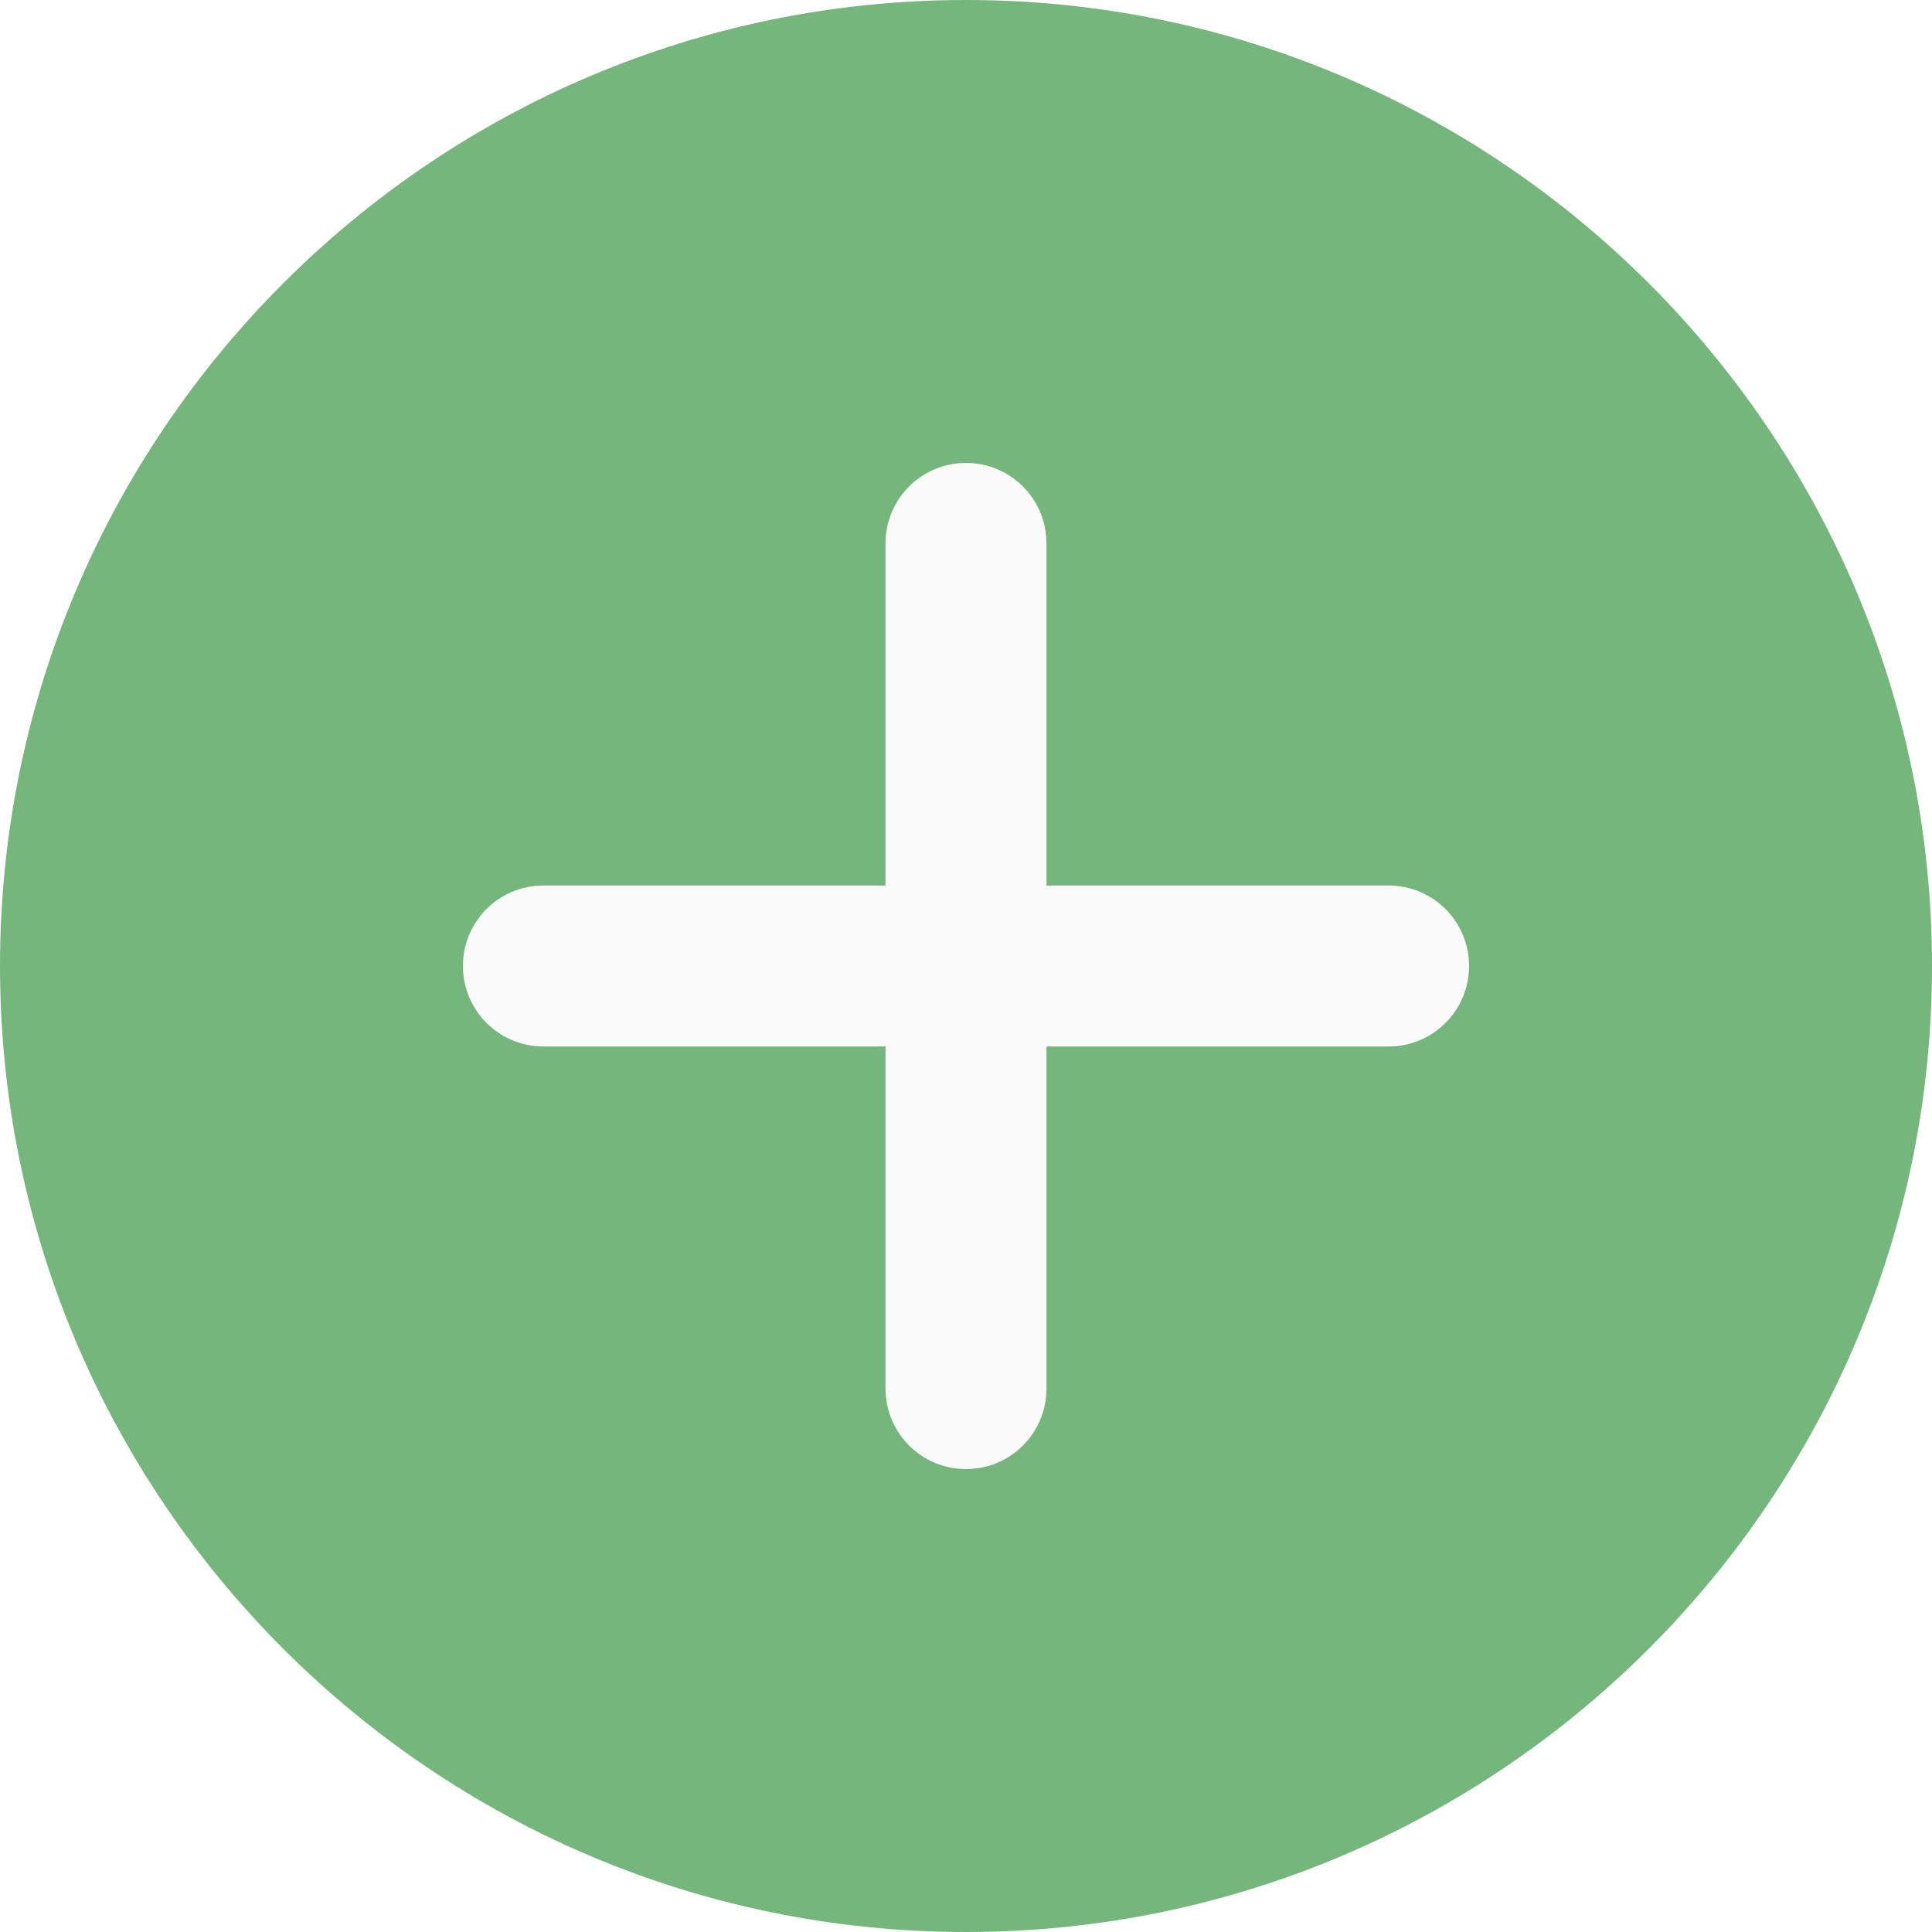
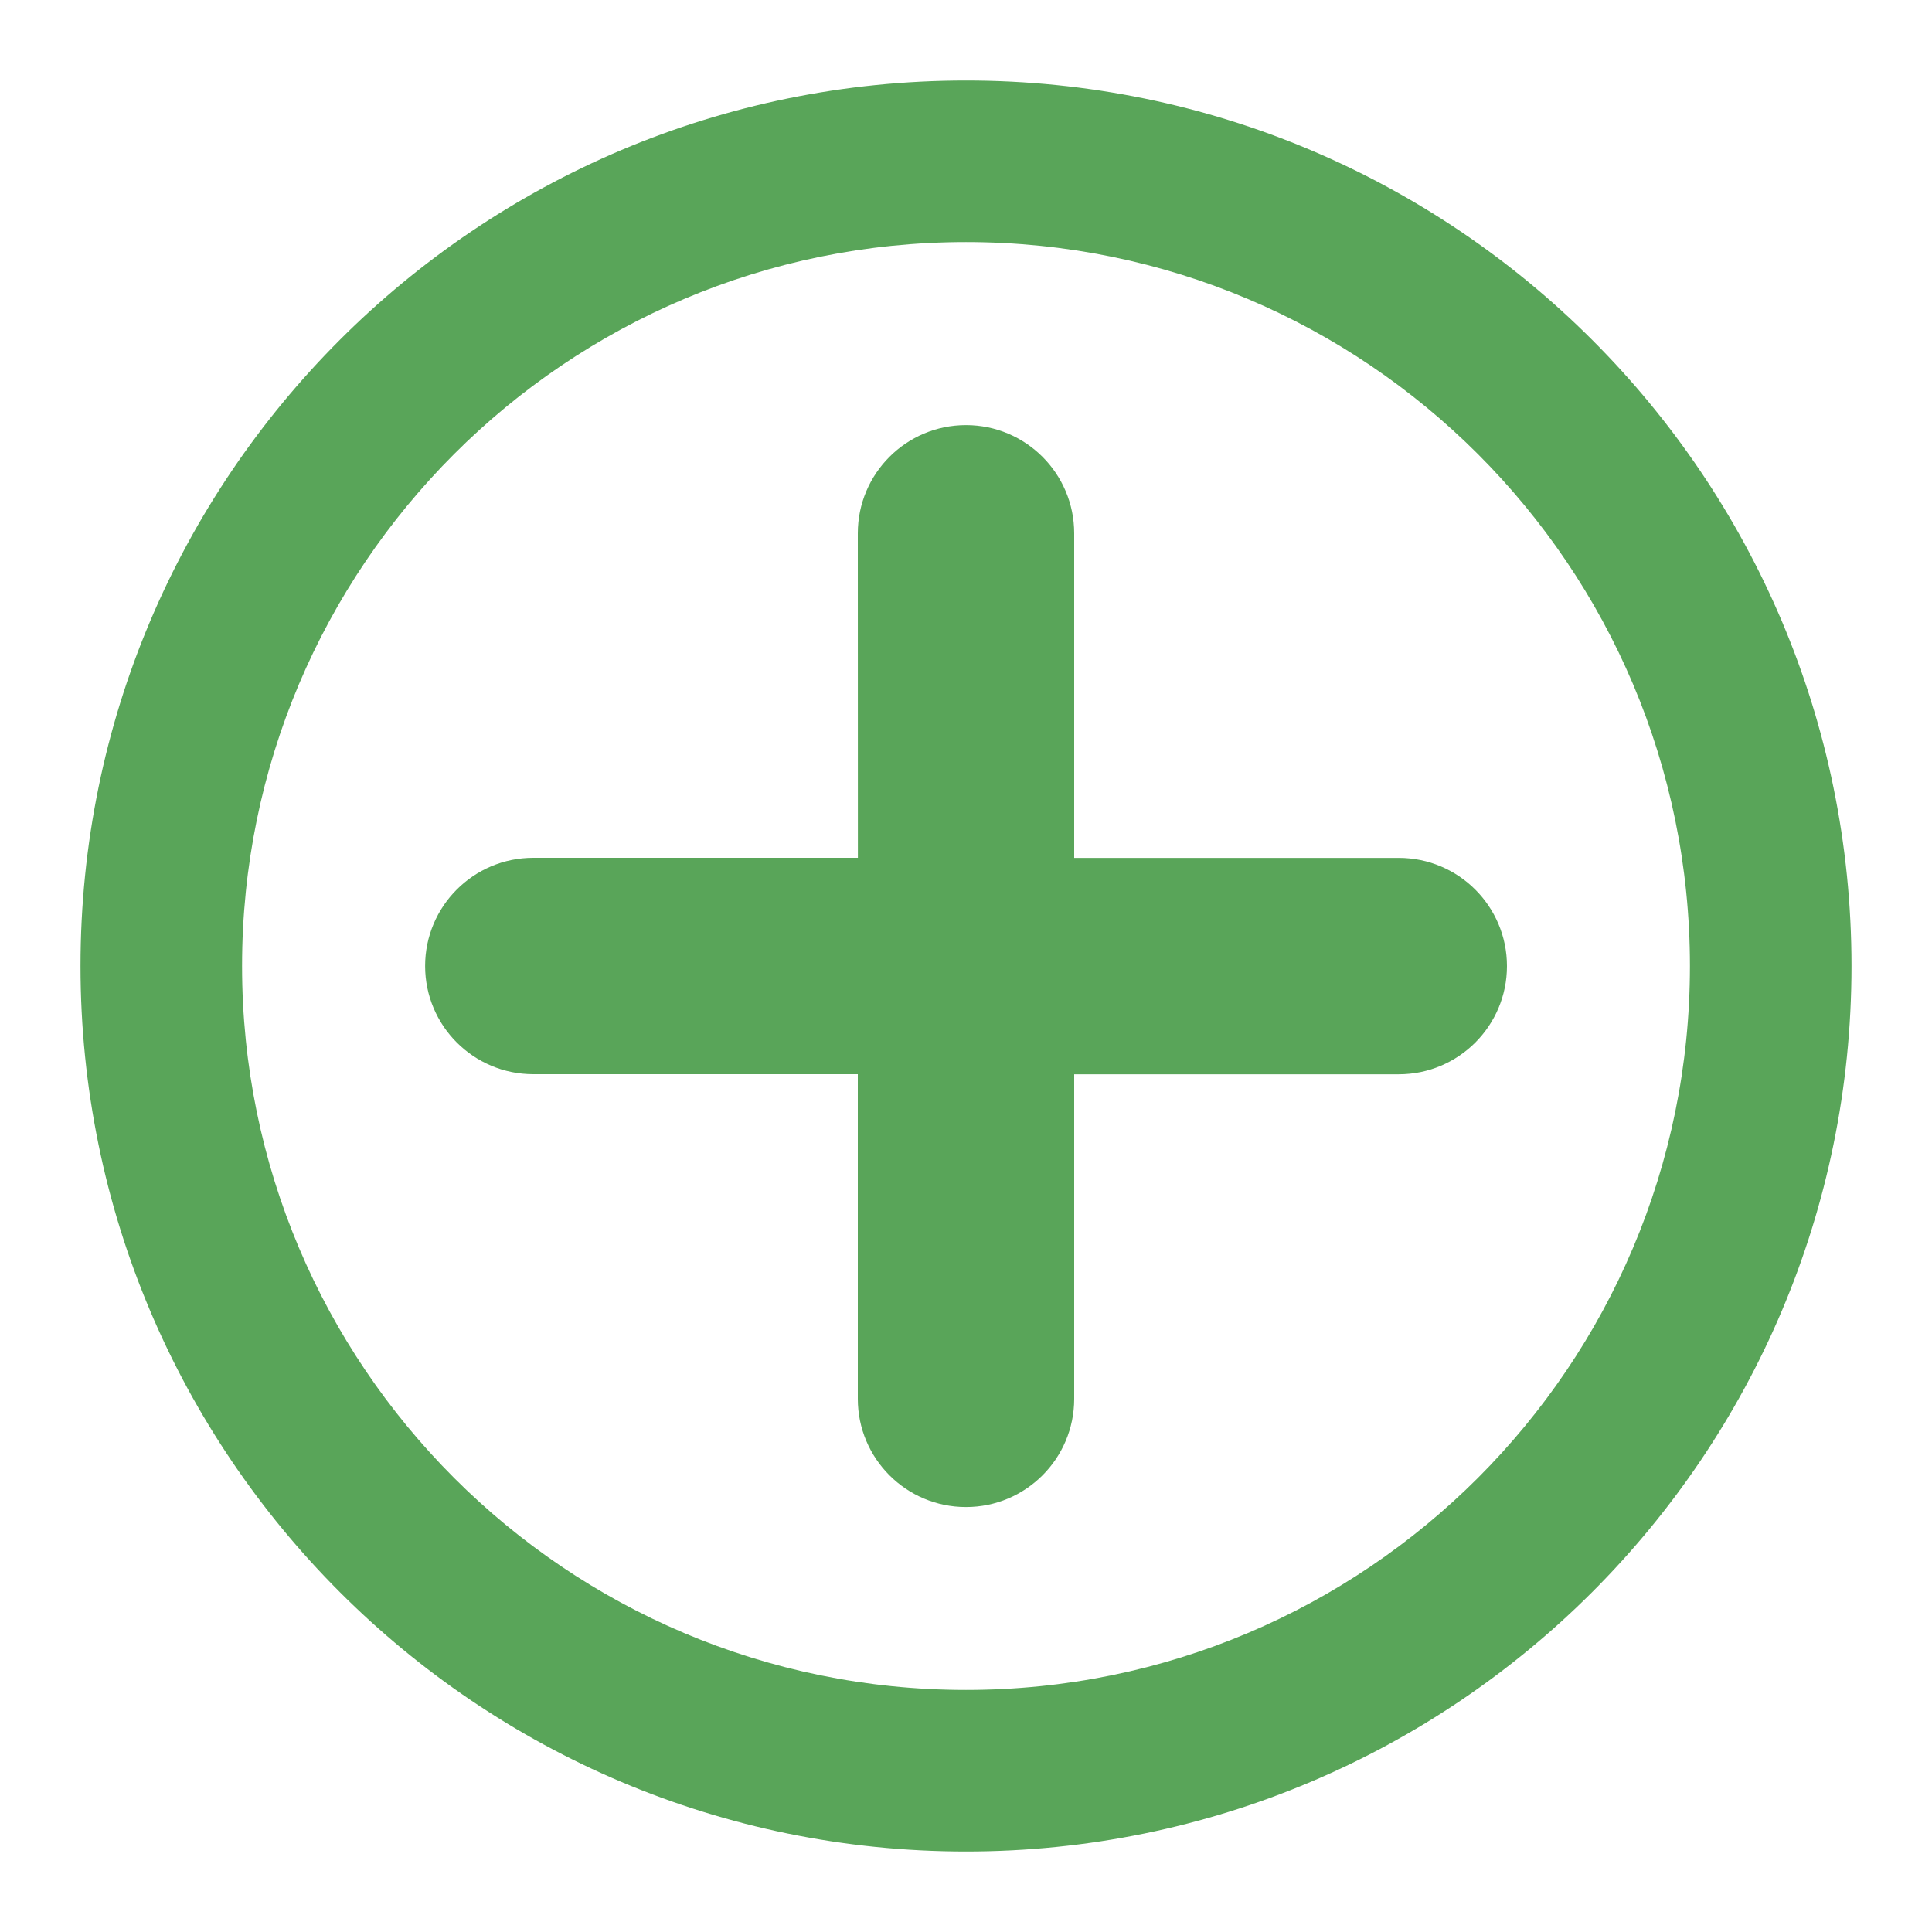
- <svg xmlns="http://www.w3.org/2000/svg" height="512pt" viewBox="0 0 512 512" width="512pt" version="1.1" id="svg6">
-   <defs id="defs10" />
-   <path d="m256 0c-141.164 0-256 114.836-256 256s114.836 256 256 256 256-114.836 256-256-114.836-256-256-256zm0 0" fill="#f44336" id="path2" style="fill:#74b67b;fill-opacity:1" />
-   <path d="m 277.33,367.99 c -0.003,11.797 -9.535,21.329 -21.332,21.332 -5.883,0 -11.223,-2.384 -15.087,-6.248 -3.861,-3.861 -6.245,-9.201 -6.245,-15.084 l 0.003,-90.662 -90.662,0.003 c -5.883,0 -11.223,-2.384 -15.084,-6.245 -3.864,-3.864 -6.248,-9.203 -6.248,-15.087 0.003,-11.797 9.535,-21.329 21.332,-21.332 l 90.662,0.003 -0.003,-90.662 c 0.003,-11.797 9.535,-21.329 21.332,-21.332 11.797,0.003 21.329,9.535 21.332,21.332 l -0.003,90.662 90.662,-0.003 c 11.797,0.003 21.329,9.535 21.332,21.332 -0.003,11.797 -9.535,21.329 -21.332,21.332 l -90.662,-0.003 z m 0,0" fill="#fafafa" id="path4" />
+ <svg xmlns="http://www.w3.org/2000/svg" width="800px" height="800px" viewBox="0 0 24 24" fill="none" version="1.1" id="svg2">
+   <defs id="defs2" />
+   <path d="m 10.656,6.625 c 0,-0.742 0.602,-1.344 1.344,-1.344 0.742,0 1.344,0.602 1.344,1.344 v 4.032 h 4.032 c 0.742,0 1.344,0.602 1.344,1.344 0,0.742 -0.602,1.344 -1.344,1.344 h -4.032 v 4.032 c 0,0.742 -0.602,1.344 -1.344,1.344 -0.742,0 -1.344,-0.602 -1.344,-1.344 V 13.344 H 6.625 C 5.882,13.344 5.281,12.742 5.281,12 c 0,-0.742 0.602,-1.344 1.344,-1.344 h 4.032 z" fill="#0F0F0F" id="path1" style="fill:#59a559;fill-opacity:1;stroke-width:1.344" />
+   <path fill-rule="evenodd" clip-rule="evenodd" d="M23 12C23 18.075 18.075 23 12 23C5.925 23 1 18.075 1 12C1 5.925 5.925 1 12 1C18.075 1 23 5.925 23 12ZM3.007 12C3.007 16.967 7.033 20.993 12 20.993C16.967 20.993 20.993 16.967 20.993 12C20.993 7.033 16.967 3.007 12 3.007C7.033 3.007 3.007 7.033 3.007 12Z" fill="#0F0F0F" id="path2" style="fill:#59a559;fill-opacity:1" />
</svg>
